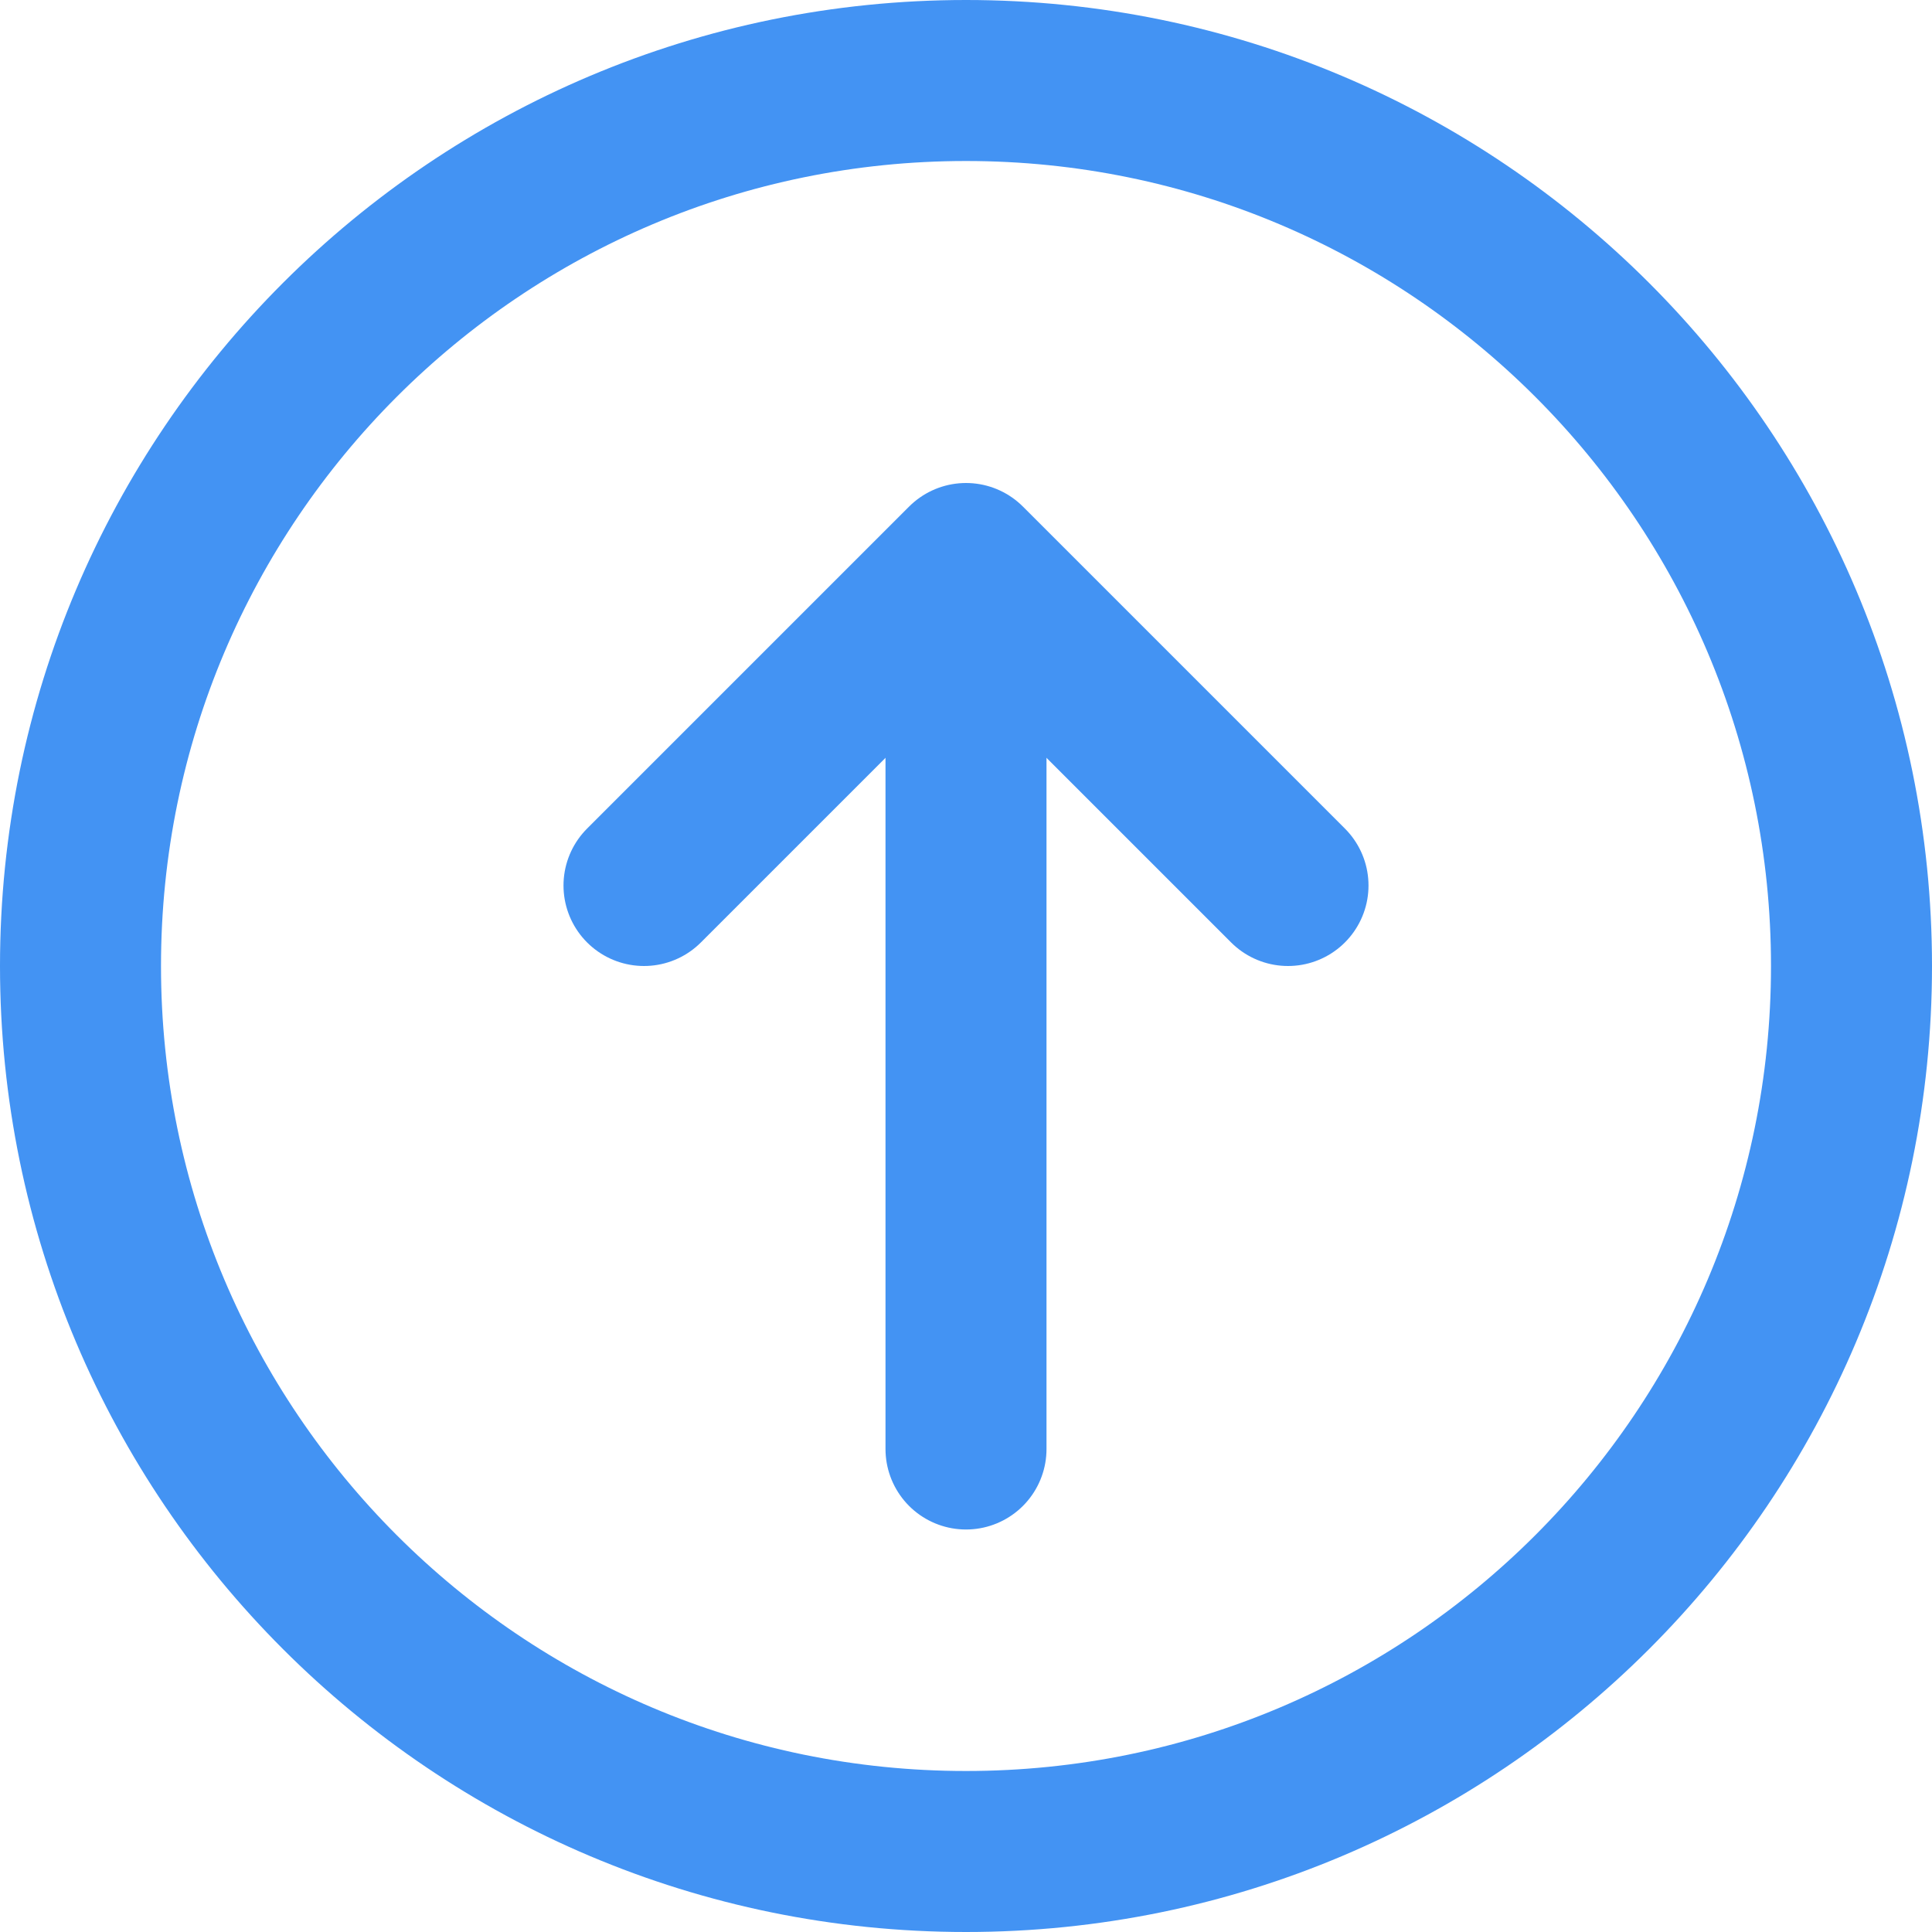
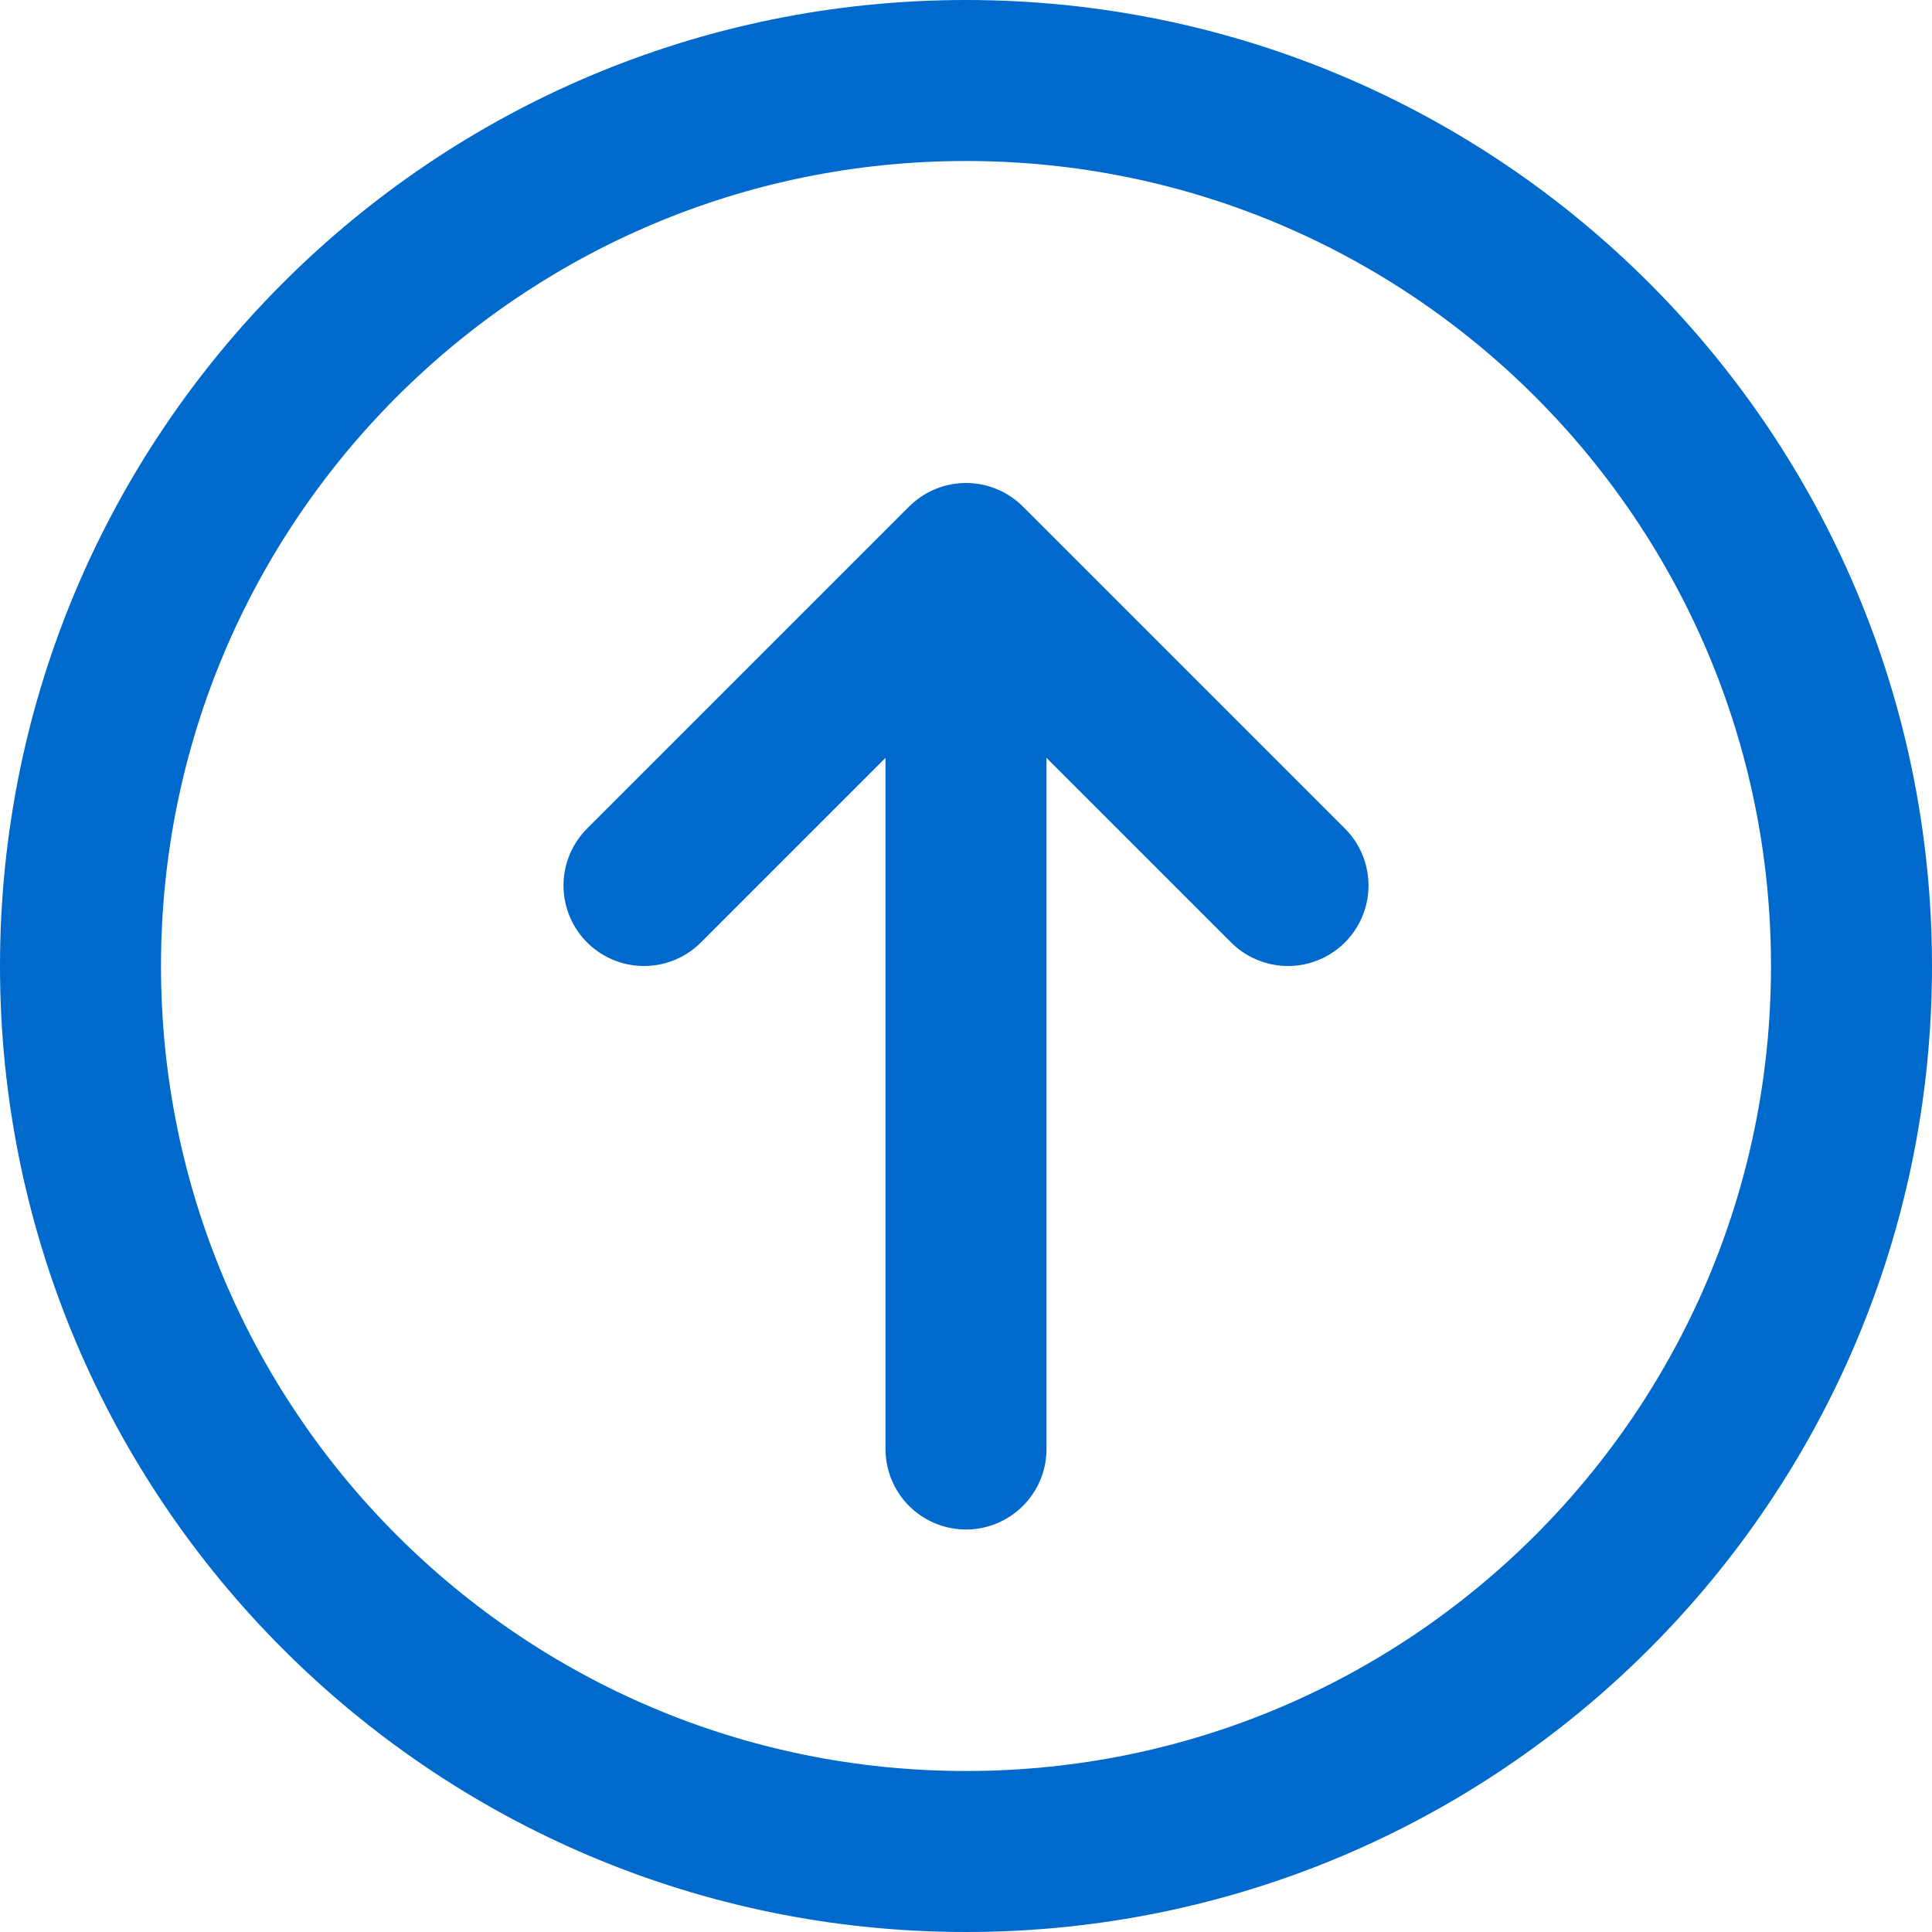
<svg xmlns="http://www.w3.org/2000/svg" width="24" height="24" viewBox="0 0 24 24">
  <g fill="none" fill-rule="evenodd">
    <path d="M0 0h24v24H0z" />
-     <g stroke="#4393F3" stroke-linecap="round" stroke-linejoin="round" stroke-width="2">
+     <g stroke="#0069CC" stroke-linecap="round" stroke-linejoin="round" stroke-width="2">
      <path d="M23 12c0 6.076-4.924 11-11 11-6.074 0-11-4.924-11-11S5.926 1 12 1c6.076 0 11 4.924 11 11zM12 8v10" />
      <path d="M16 11l-4-4-4 4" />
    </g>
  </g>
</svg>
